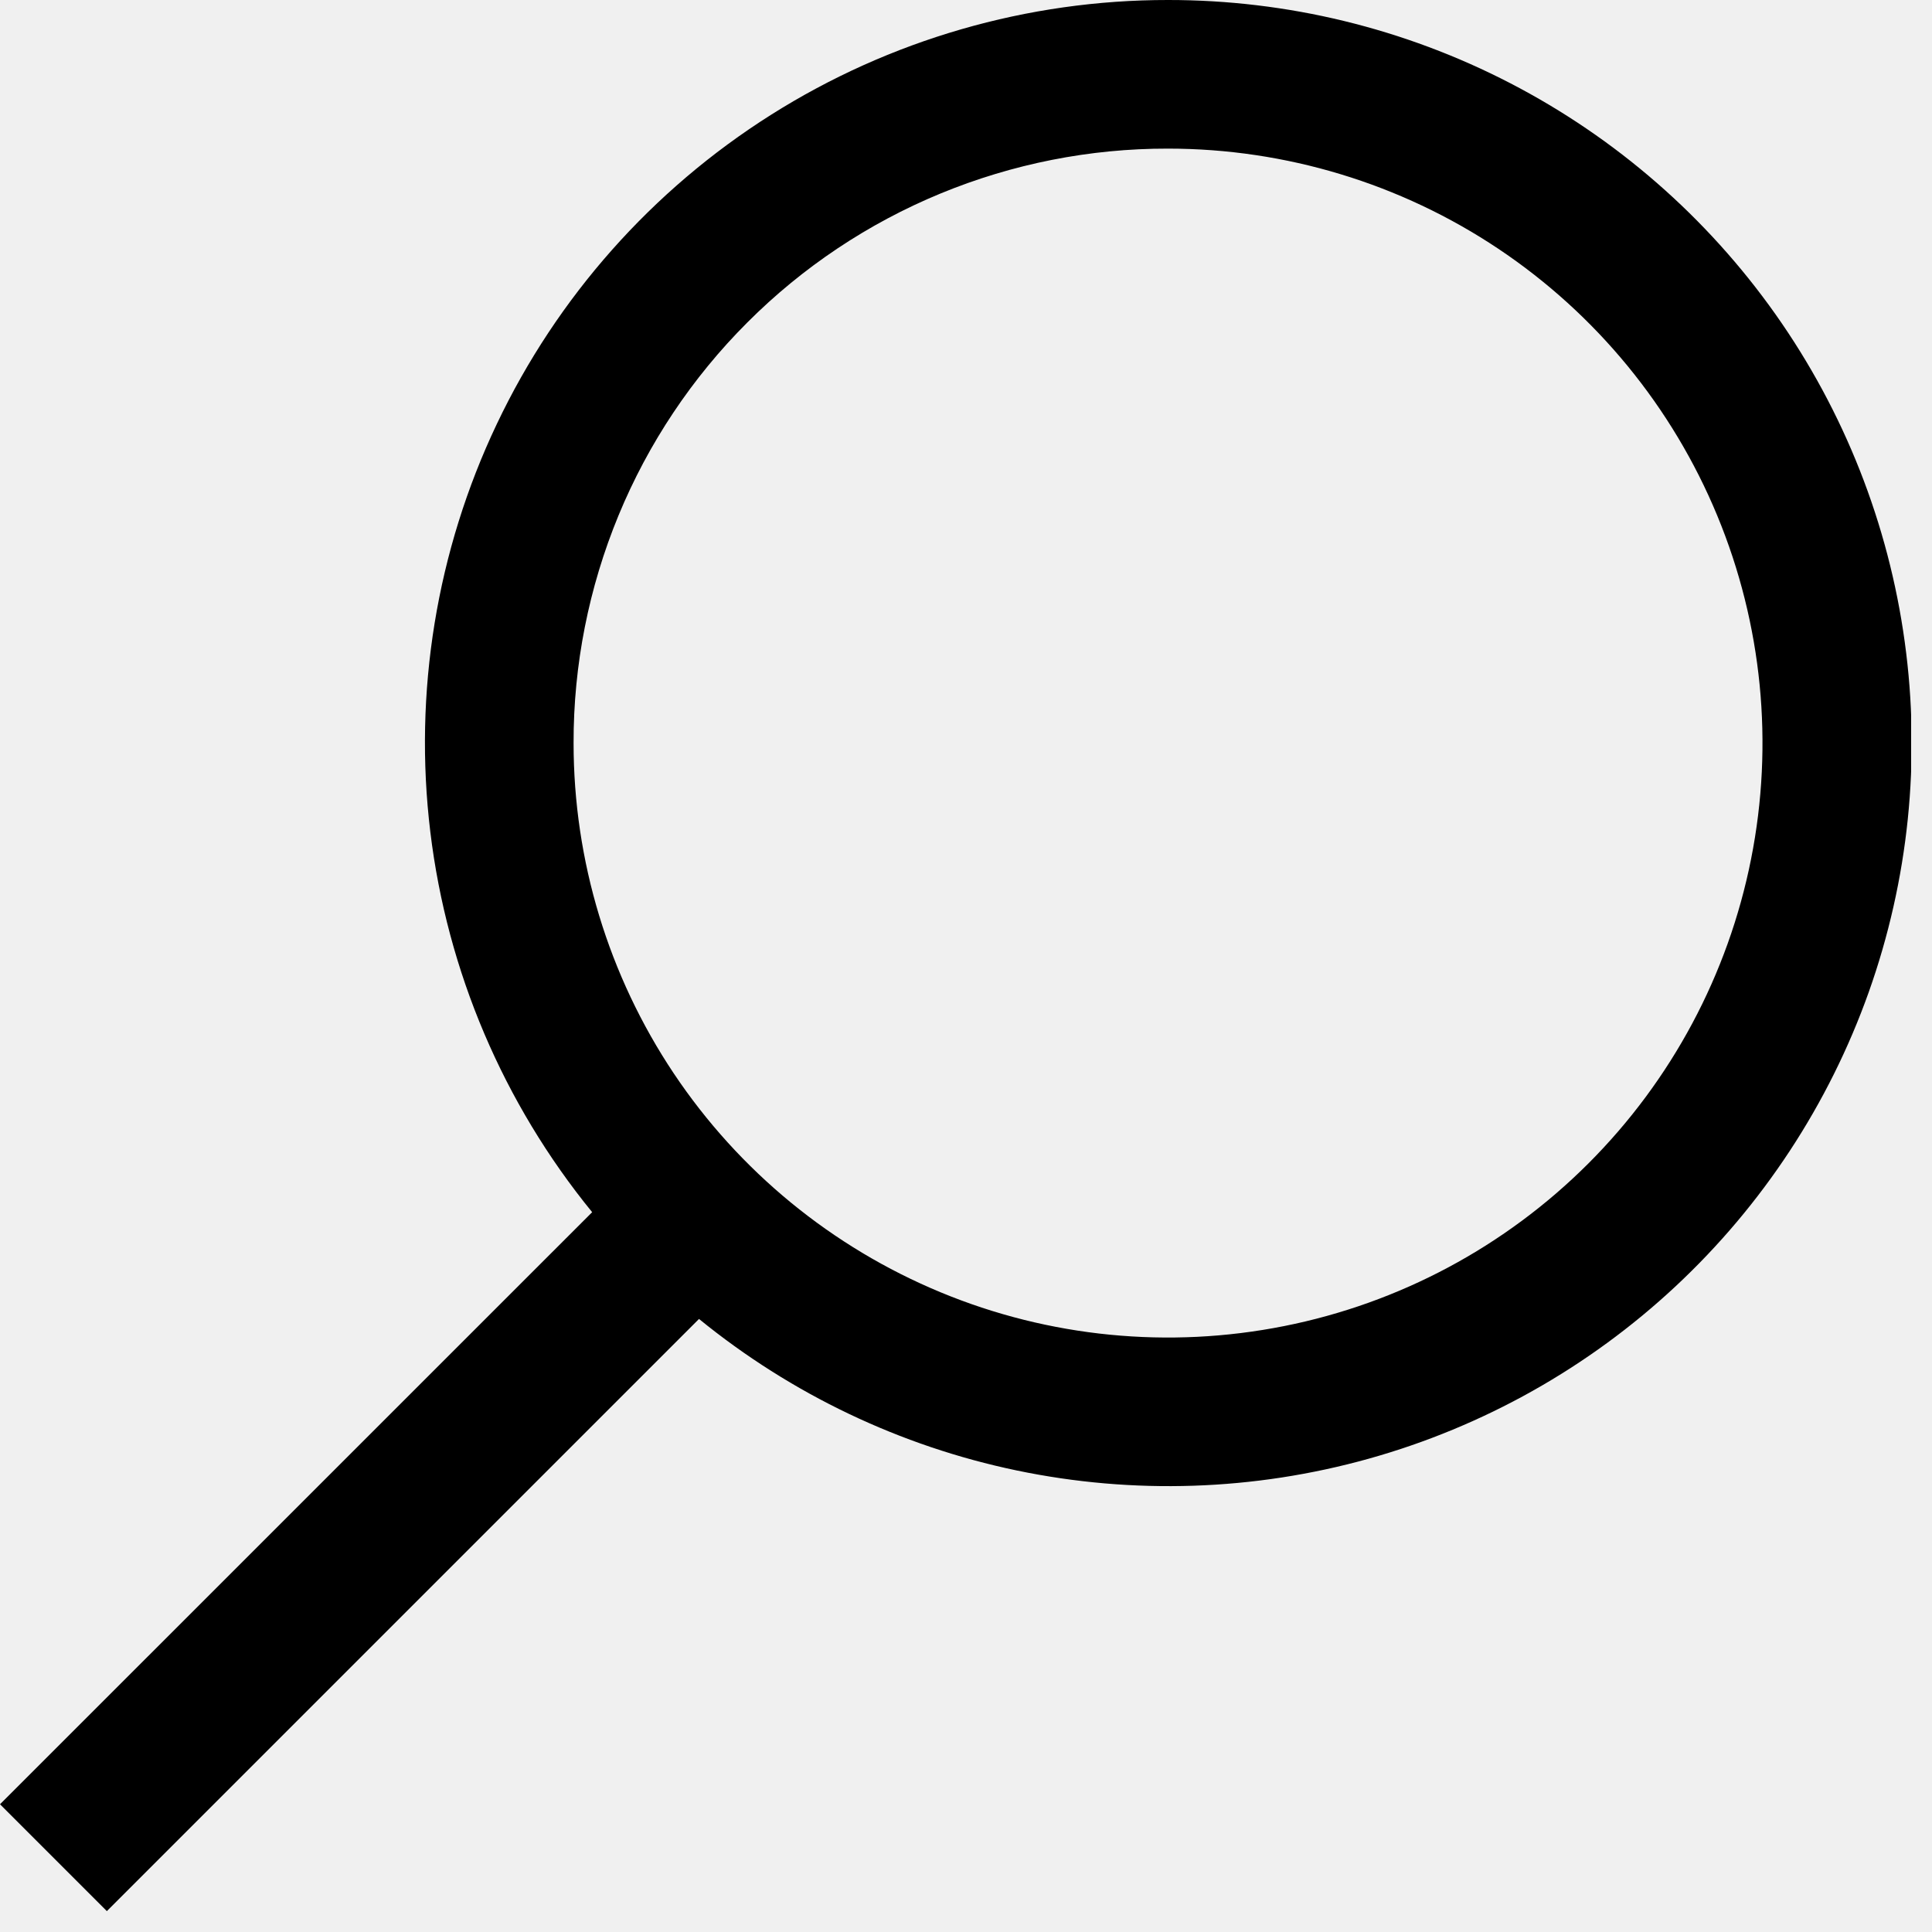
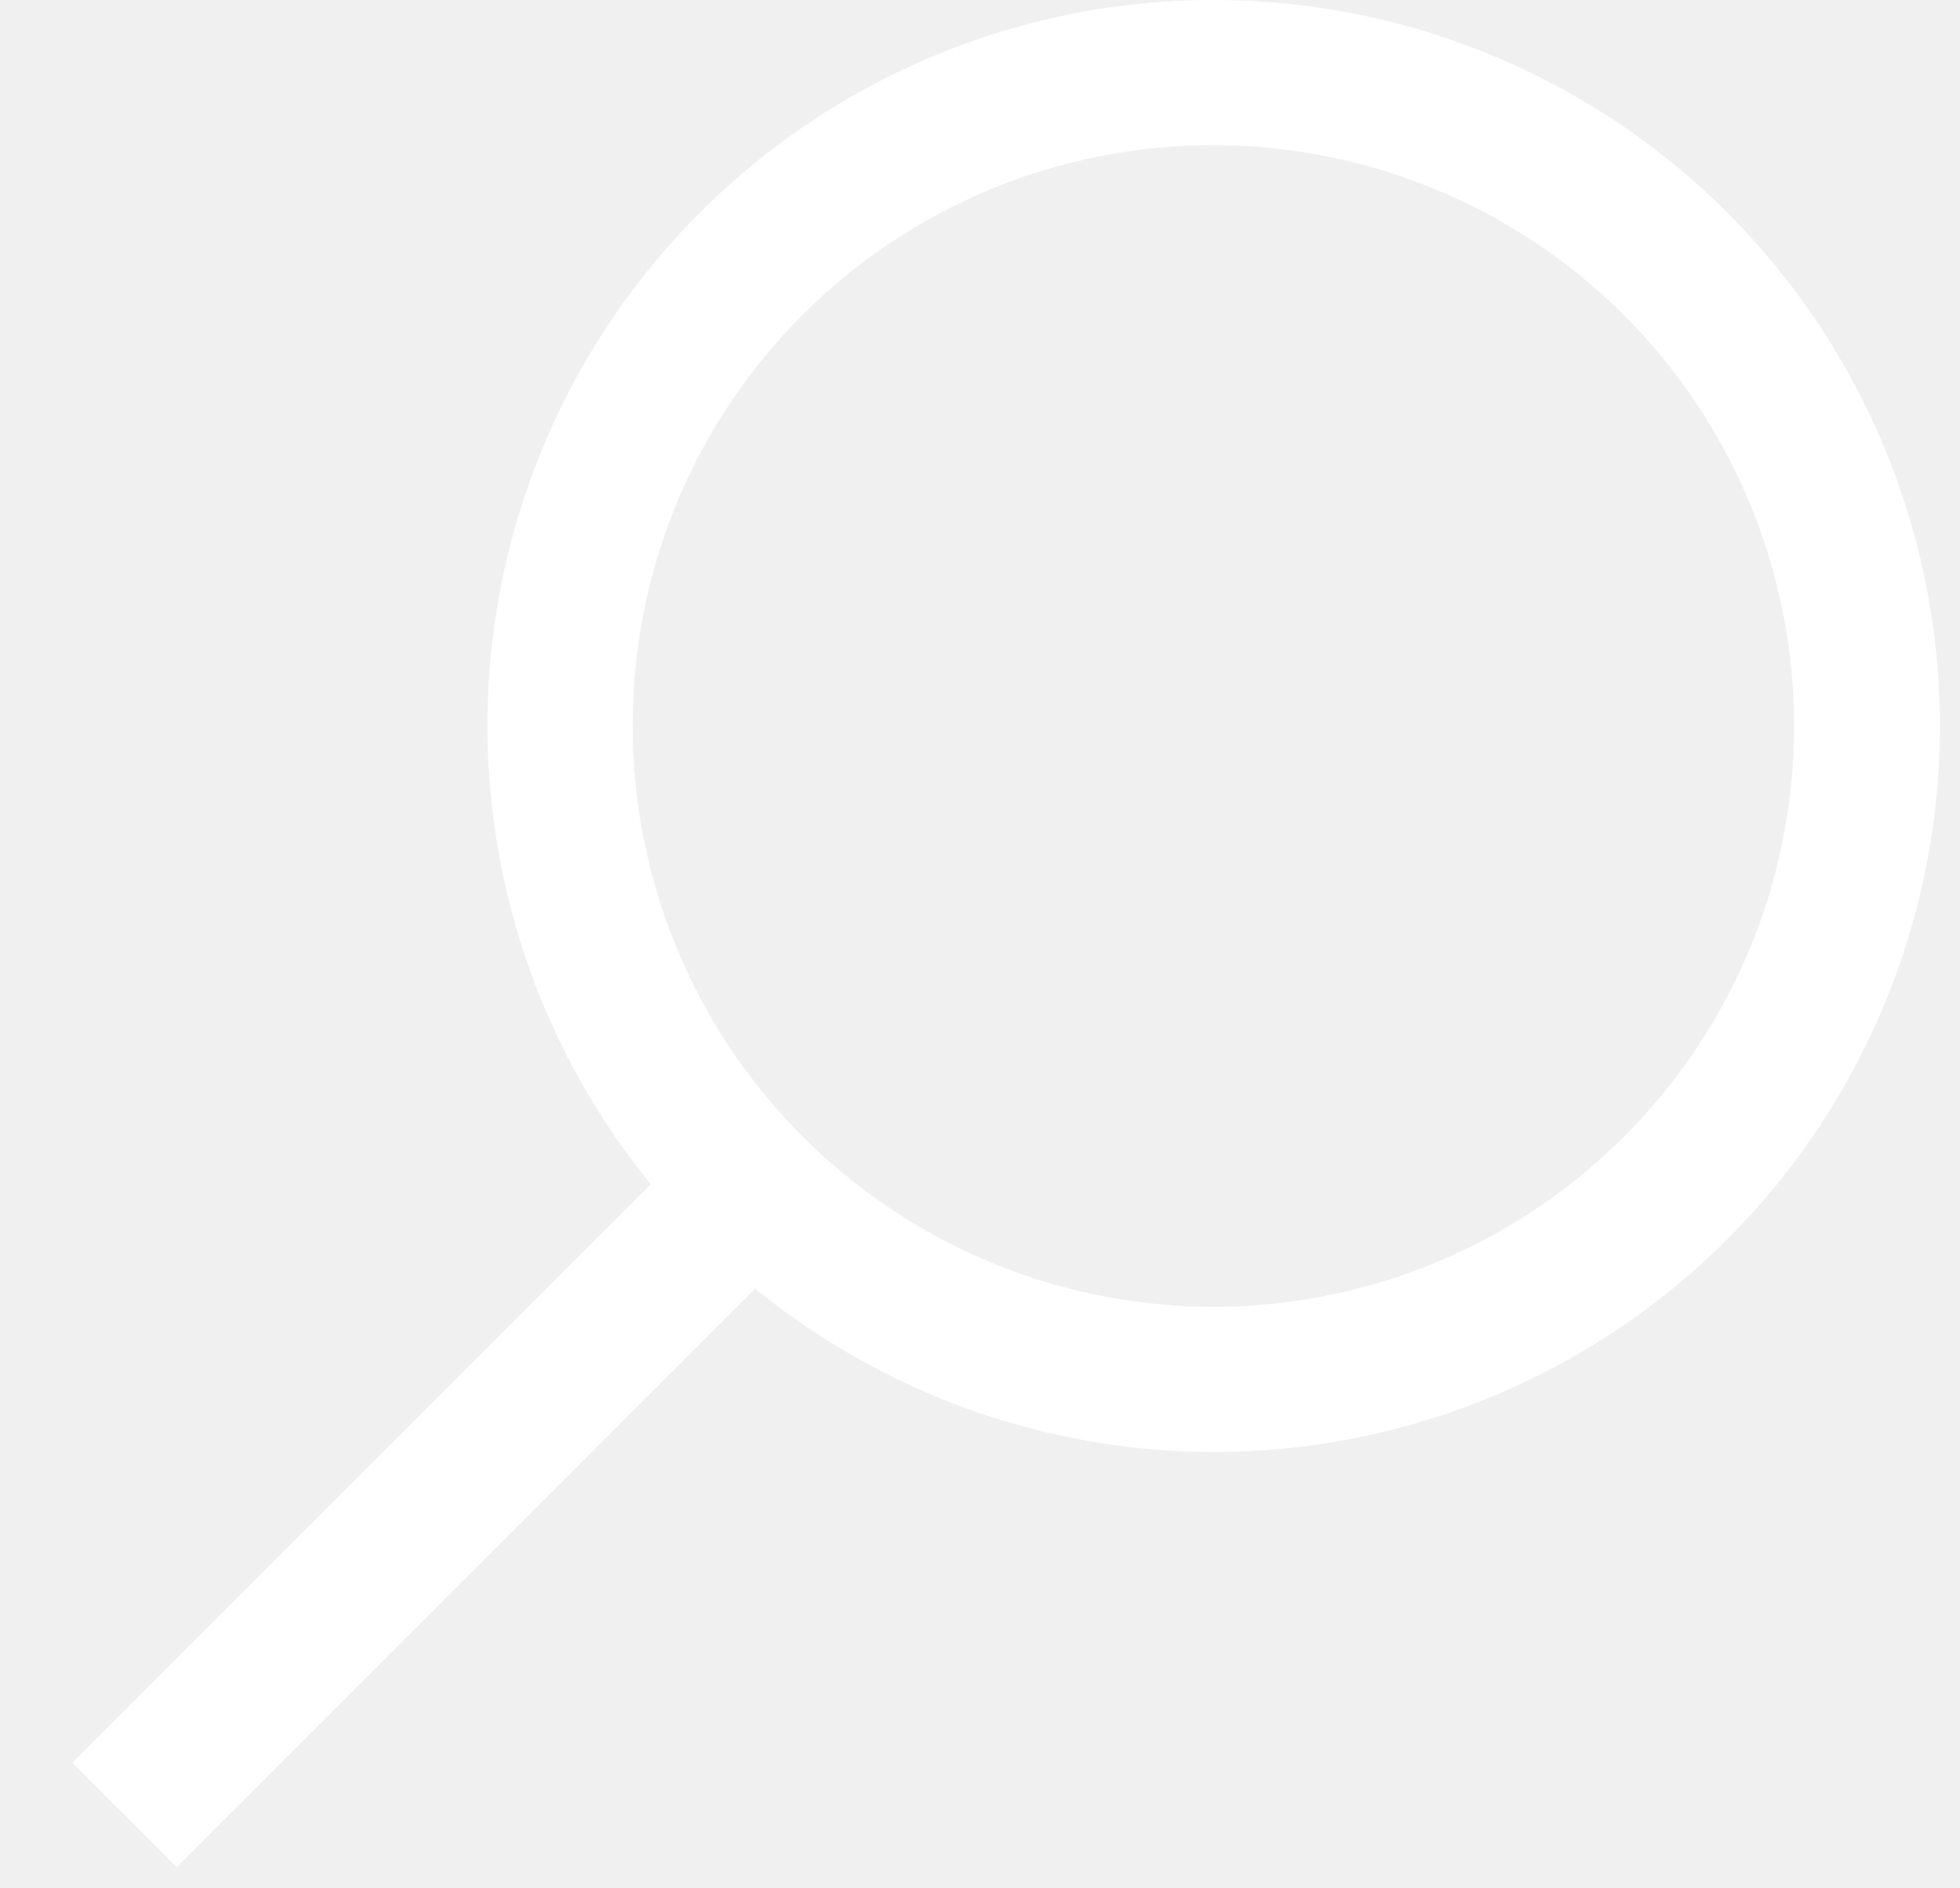
- <svg xmlns="http://www.w3.org/2000/svg" width="26" height="26" viewBox="0 0 26 26" fill="none">
-   <g clip-path="url(#clip0_16_40)">
-     <path d="M15.719 2.89526e-06C13.828 -0.001 11.975 0.535 10.376 1.545C8.777 2.555 7.497 3.998 6.686 5.706C5.874 7.414 5.564 9.318 5.791 11.195C6.018 13.073 6.774 14.848 7.969 16.313L0 24.281L1.438 25.719L9.407 17.75C10.649 18.762 12.115 19.462 13.683 19.789C15.252 20.116 16.875 20.062 18.418 19.631C19.961 19.2 21.378 18.404 22.549 17.311C23.72 16.218 24.612 14.86 25.149 13.351C25.685 11.841 25.852 10.225 25.633 8.638C25.415 7.051 24.819 5.539 23.895 4.231C22.97 2.922 21.745 1.855 20.323 1.119C18.9 0.382 17.321 -0.001 15.719 2.89526e-06ZM15.719 2C17.301 2 18.848 2.469 20.164 3.348C21.479 4.227 22.505 5.477 23.11 6.939C23.715 8.4 23.874 10.009 23.565 11.561C23.257 13.113 22.495 14.538 21.376 15.657C20.257 16.776 18.832 17.538 17.28 17.846C15.728 18.155 14.119 17.997 12.658 17.391C11.196 16.785 9.946 15.76 9.067 14.445C8.188 13.129 7.719 11.582 7.719 10C7.717 8.949 7.923 7.908 8.324 6.936C8.725 5.965 9.314 5.082 10.058 4.339C10.801 3.595 11.684 3.006 12.655 2.605C13.627 2.204 14.668 1.998 15.719 2Z" fill="black" />
+ <svg xmlns="http://www.w3.org/2000/svg" width="27" height="26" viewBox="0 0 27 26" fill="none">
+   <g clip-path="url(#clip0_1212_185)">
+     <path d="M16.715 2.89526e-06C14.824 -0.001 12.971 0.535 11.372 1.545C9.773 2.555 8.494 3.998 7.682 5.706C6.871 7.414 6.56 9.318 6.787 11.195C7.015 13.073 7.77 14.848 8.965 16.313L0.996 24.281L2.434 25.719L10.403 17.75C11.645 18.762 13.111 19.462 14.68 19.789C16.248 20.116 17.872 20.062 19.415 19.631C20.957 19.2 22.374 18.404 23.545 17.311C24.716 16.218 25.608 14.86 26.145 13.351C26.682 11.841 26.848 10.225 26.63 8.638C26.411 7.051 25.815 5.539 24.891 4.231C23.967 2.922 22.742 1.855 21.319 1.119C19.896 0.382 18.317 -0.001 16.715 2.89526e-06ZM16.715 2C18.297 2 19.844 2.469 21.16 3.348C22.475 4.227 23.501 5.477 24.106 6.939C24.712 8.4 24.87 10.009 24.561 11.561C24.253 13.113 23.491 14.538 22.372 15.657C21.253 16.776 19.828 17.538 18.276 17.846C16.724 18.155 15.116 17.997 13.654 17.391C12.192 16.785 10.943 15.76 10.063 14.445C9.184 13.129 8.715 11.582 8.715 10C8.713 8.949 8.919 7.908 9.32 6.936C9.721 5.965 10.311 5.082 11.054 4.339C11.797 3.595 12.68 3.006 13.651 2.605C14.623 2.204 15.664 1.998 16.715 2Z" fill="white" />
  </g>
  <defs>
-     <clipPath id="clip0_16_40">
-       <rect width="25.719" height="25.719" fill="white" />
+     <clipPath id="clip0_1212_185">
+       <rect width="25.727" height="25.719" fill="white" transform="translate(0.996216)" />
    </clipPath>
  </defs>
</svg>
